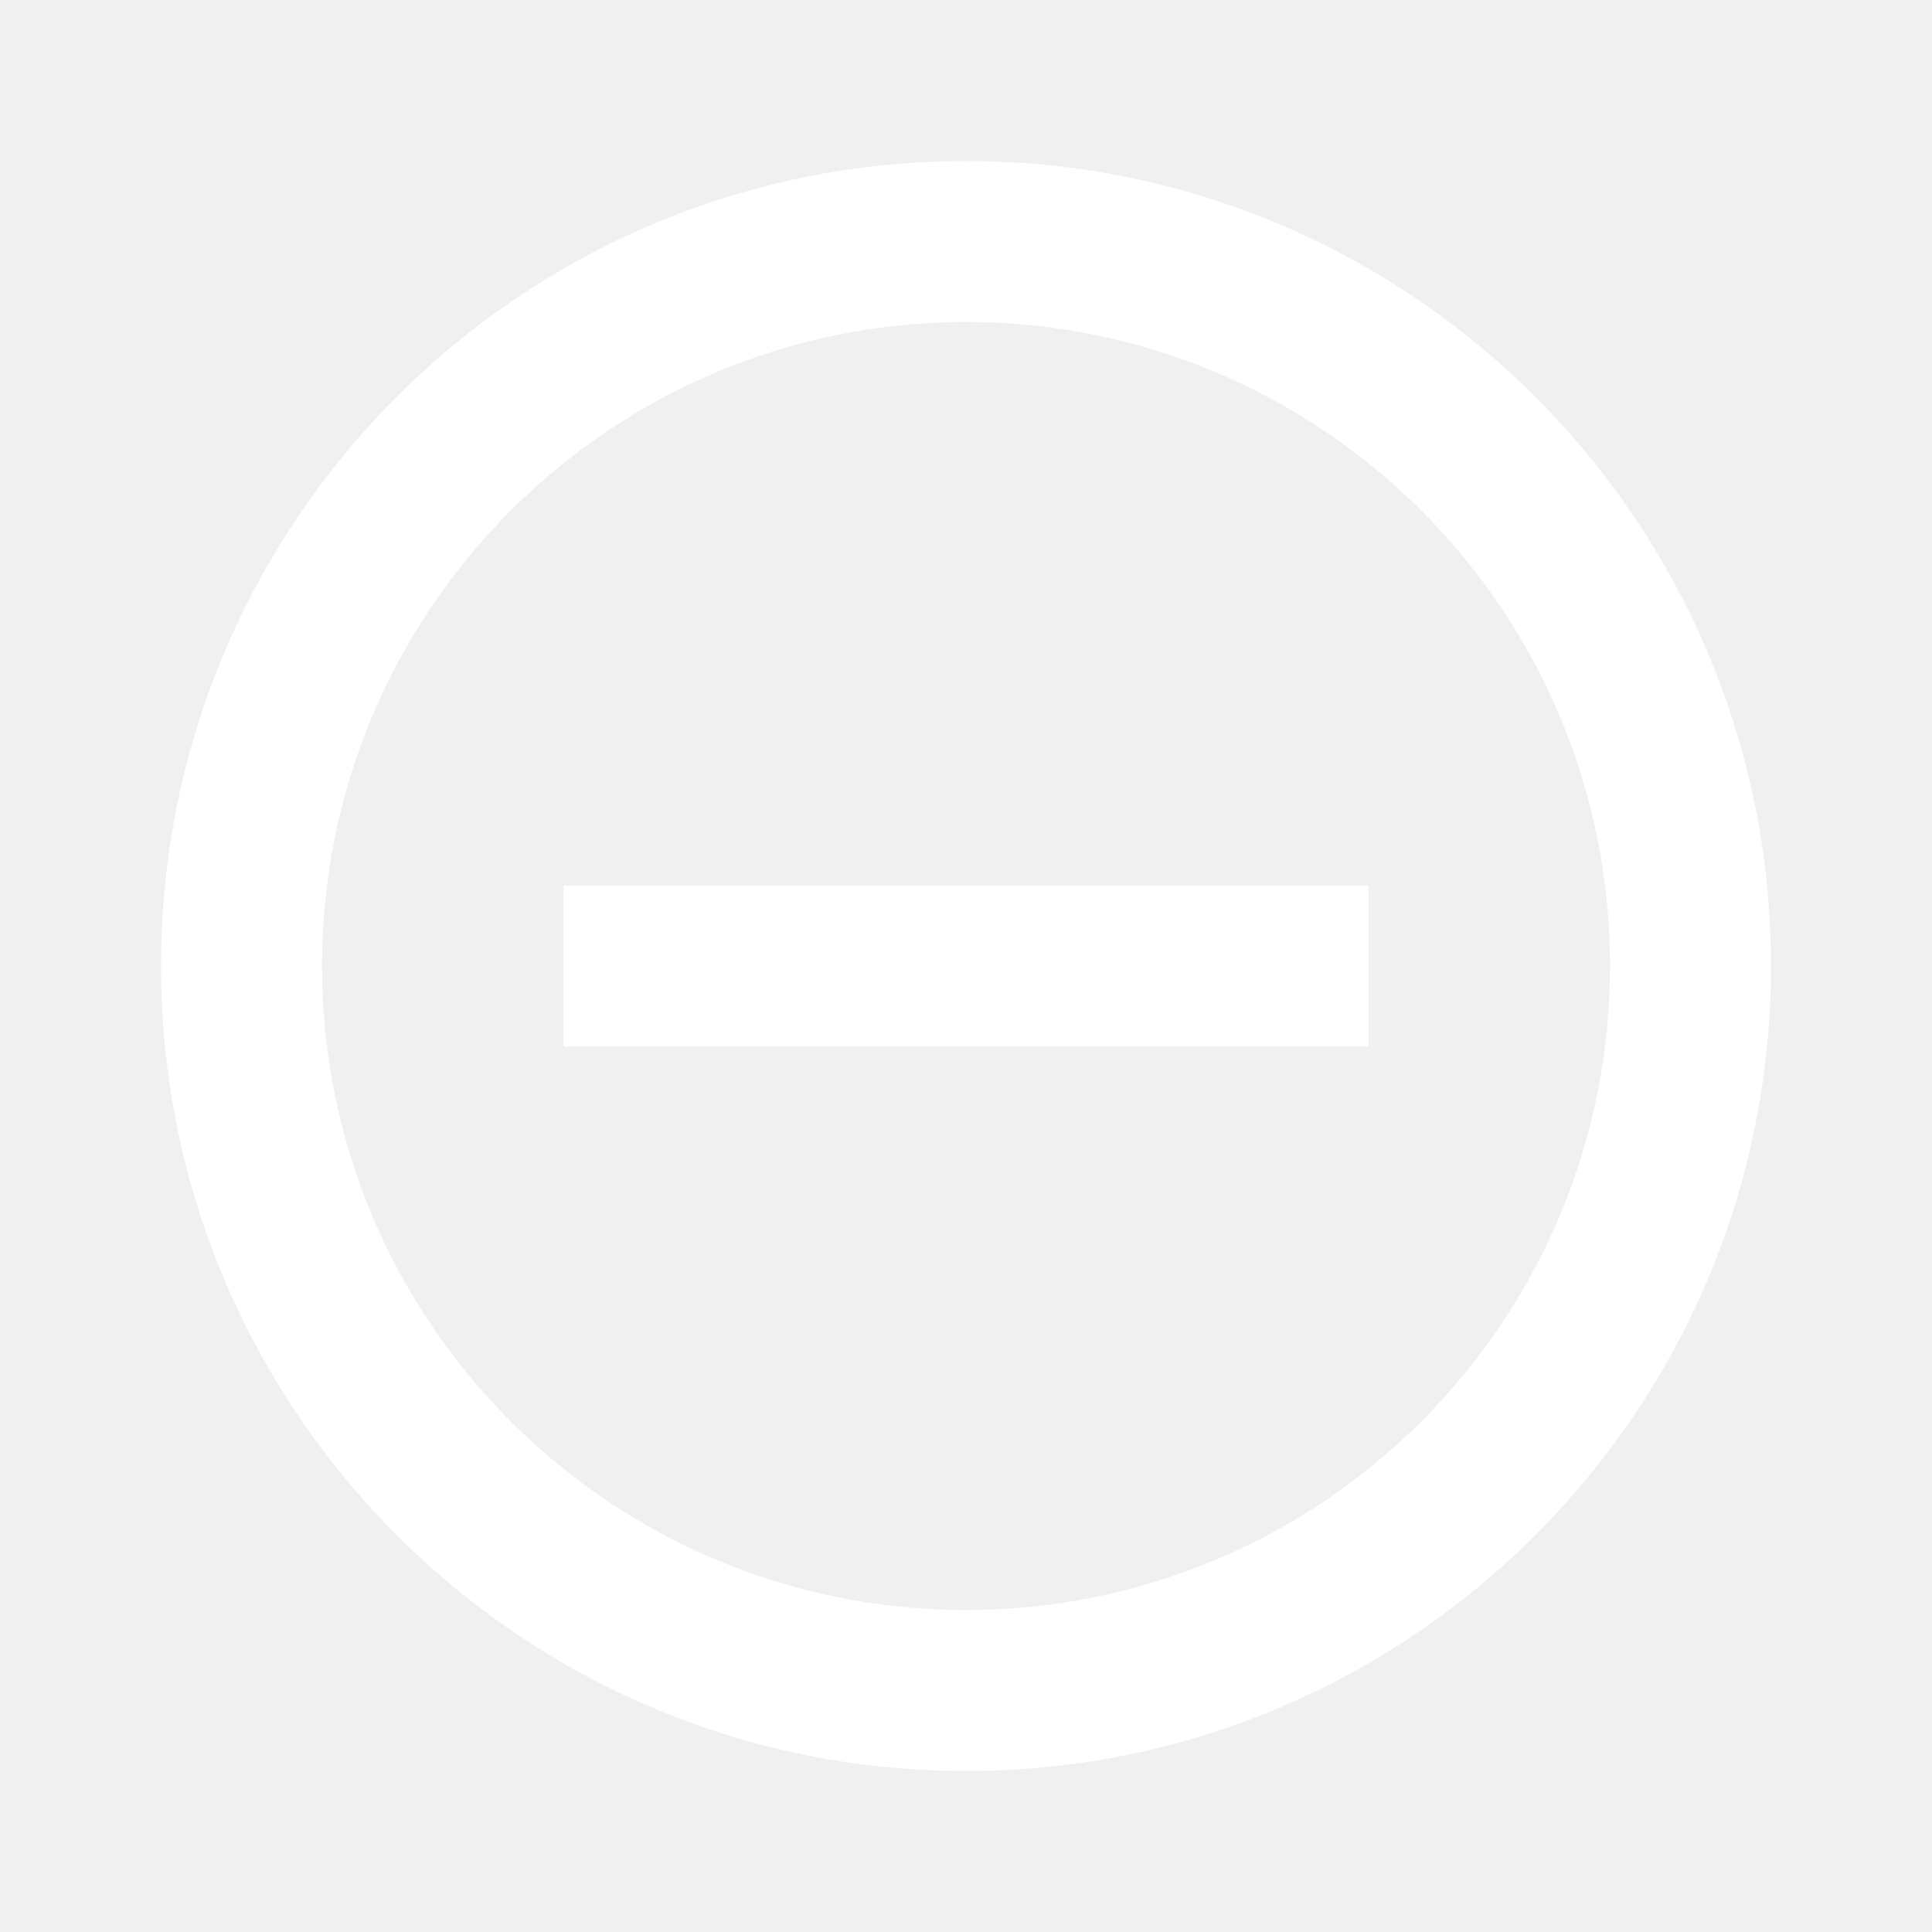
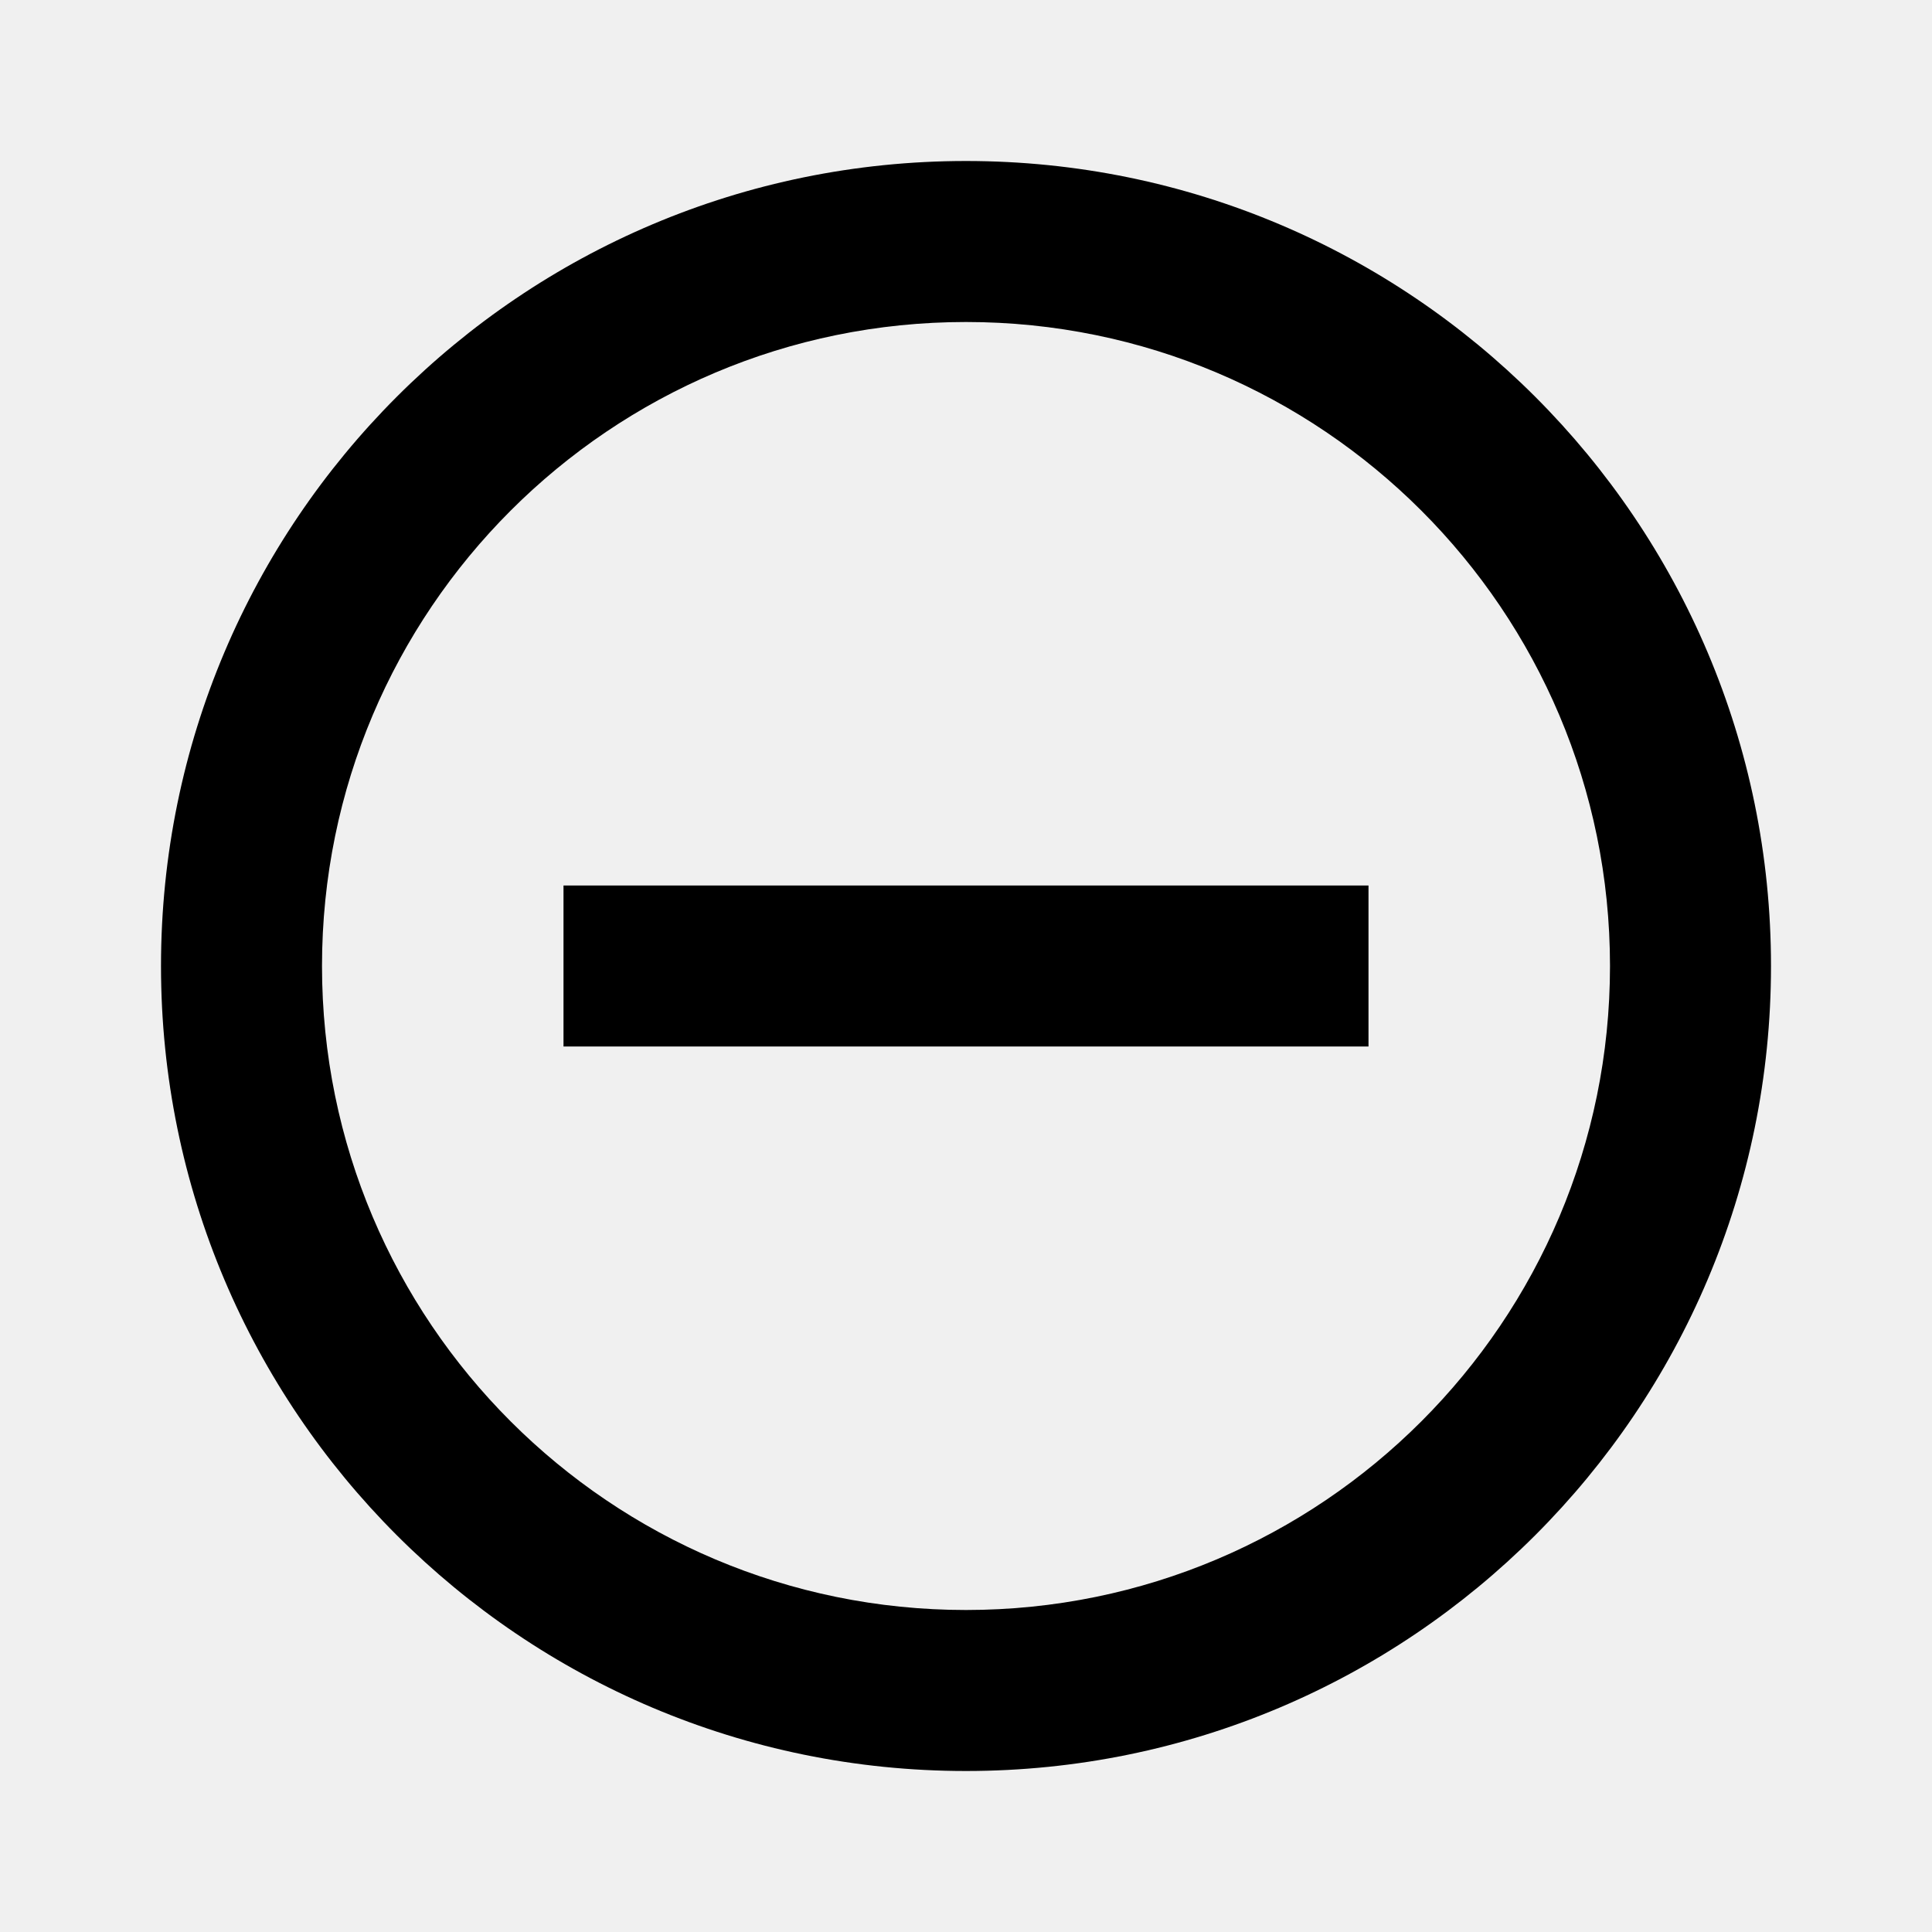
- <svg xmlns="http://www.w3.org/2000/svg" width="24" height="24" viewBox="0 0 24 24" fill="none">
-   <path fill-rule="evenodd" clip-rule="evenodd" d="M12 4C7.582 4 4 7.582 4 12C4 16.418 7.582 20 12 20C16.418 20 20 16.418 20 12C20 7.582 16.418 4 12 4ZM2 12C2 6.477 6.477 2 12 2C17.523 2 22 6.477 22 12C22 17.523 17.523 22 12 22C6.477 22 2 17.523 2 12Z" fill="white" />
-   <path fill-rule="evenodd" clip-rule="evenodd" d="M17 13H7V11H17V13Z" fill="white" />
+ <svg xmlns="http://www.w3.org/2000/svg" width="24" height="24" viewBox="0 0 24 24">
+   <path fill-rule="evenodd" clip-rule="evenodd" d="M12 4C7.582 4 4 7.582 4 12C4 16.418 7.582 20 12 20C16.418 20 20 16.418 20 12C20 7.582 16.418 4 12 4ZM2 12C2 6.477 6.477 2 12 2C17.523 2 22 6.477 22 12C22 17.523 17.523 22 12 22C6.477 22 2 17.523 2 12Z" />
+   <path fill-rule="evenodd" clip-rule="evenodd" d="M17 13H7V11H17V13Z" />
</svg>
